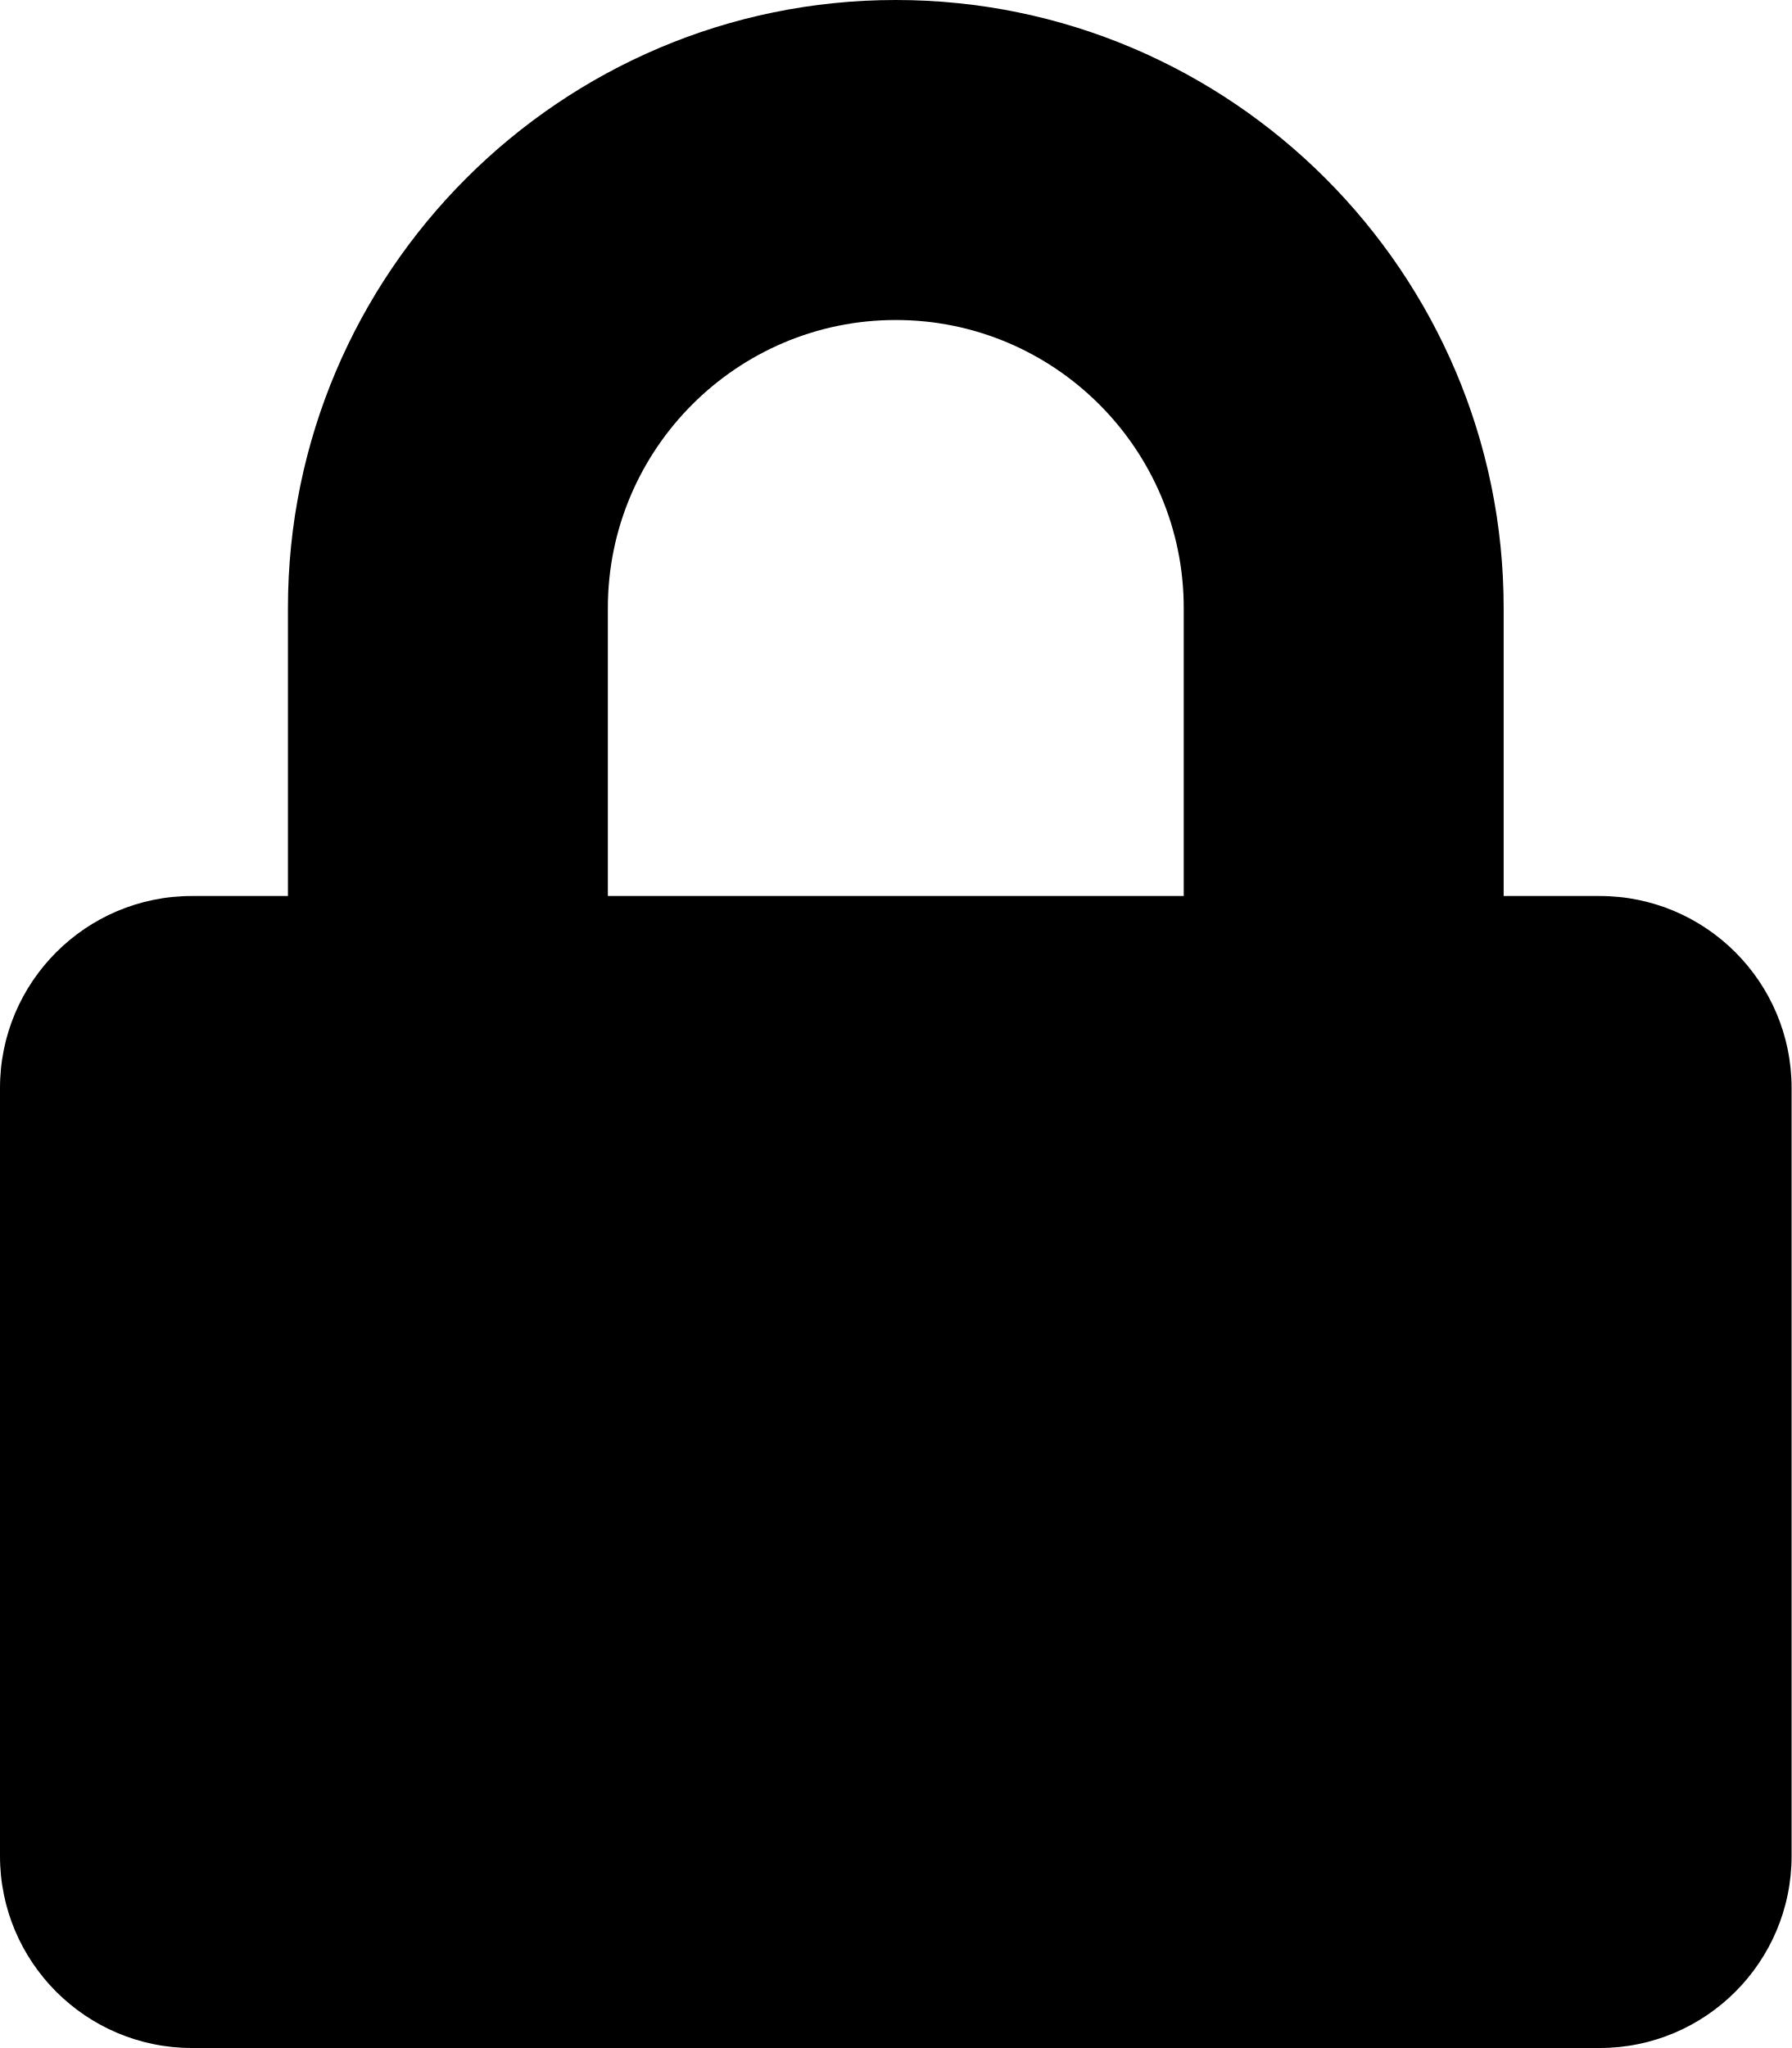
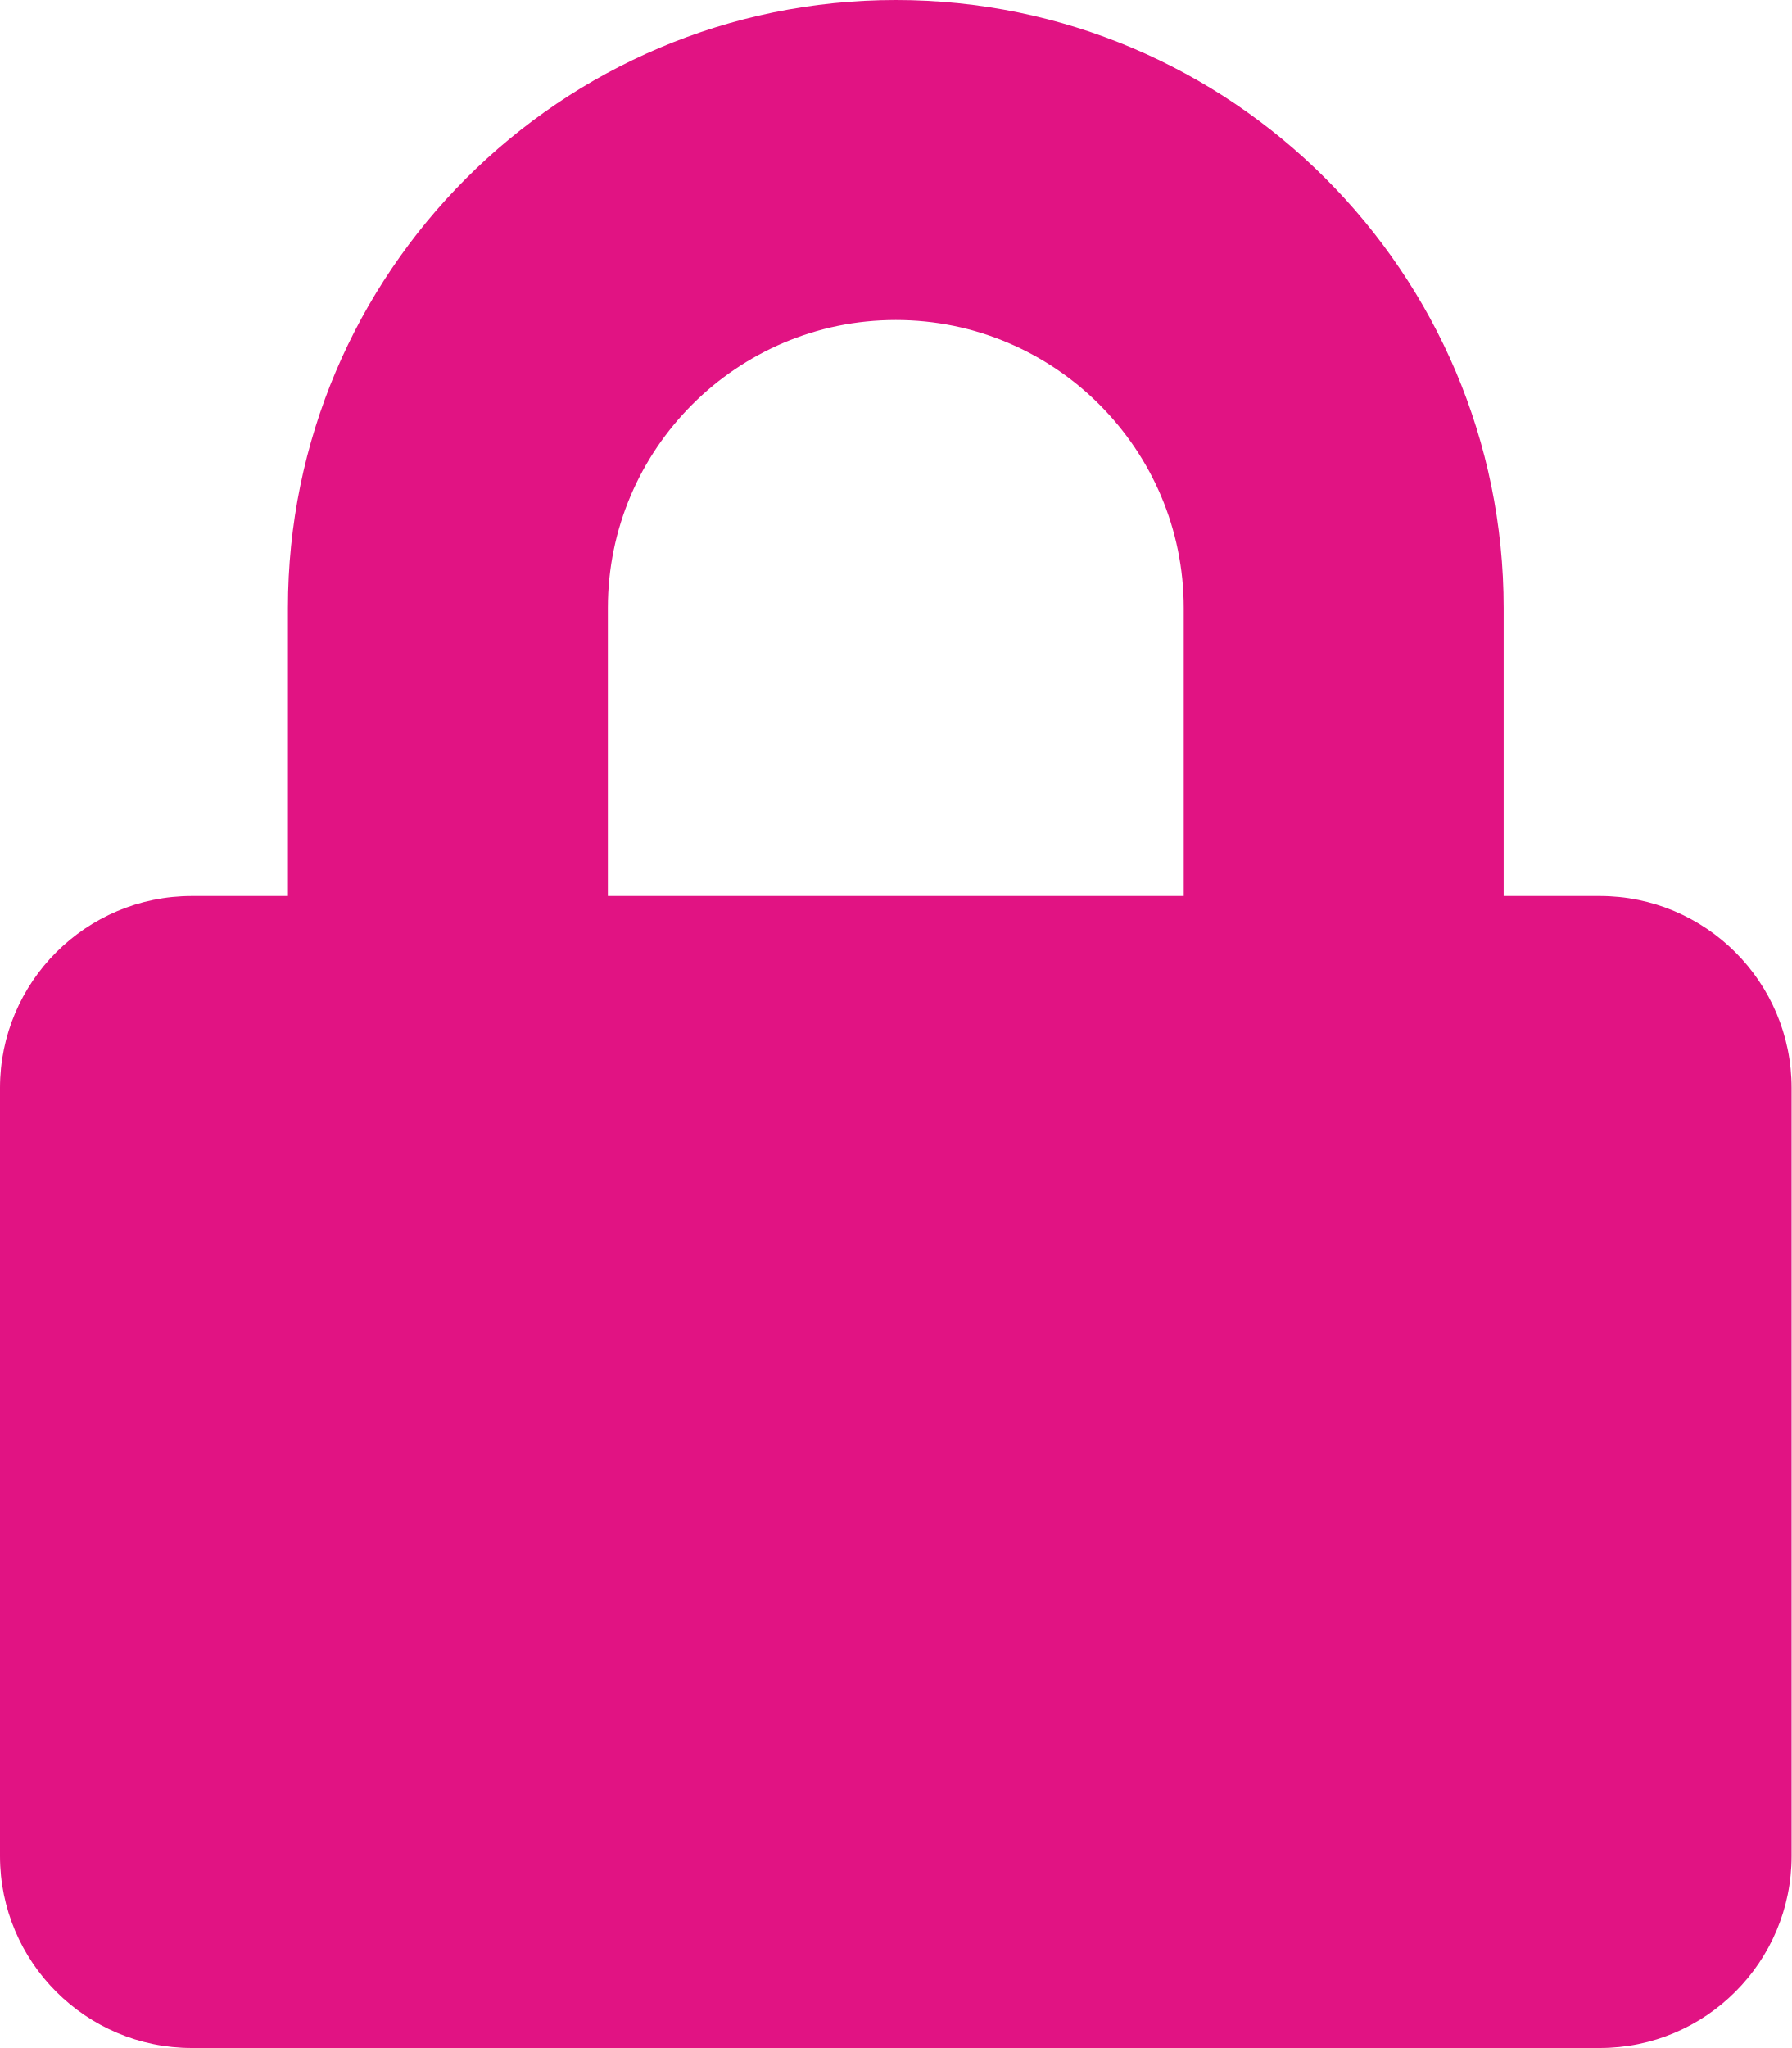
<svg xmlns="http://www.w3.org/2000/svg" aria-hidden="true" focusable="false" data-prefix="fas" data-icon="lock" class="svg-inline--fa fa-lock fa-w-14" role="img" viewBox="0 0 448 512">
-   <path fill="currentColor" d="M400 224h-24v-72C376 68.2 307.8 0 224 0S72 68.2 72 152v72H48c-26.5 0-48 21.5-48 48v192c0 26.5 21.5 48 48 48h352c26.5 0 48-21.5 48-48V272c0-26.5-21.5-48-48-48zm-104 0H152v-72c0-39.7 32.3-72 72-72s72 32.3 72 72v72z" />
+   <path fill="#E11383 " d="M400 224h-24v-72C376 68.2 307.8 0 224 0S72 68.2 72 152v72H48c-26.5 0-48 21.5-48 48v192c0 26.5 21.5 48 48 48h352c26.5 0 48-21.5 48-48V272c0-26.5-21.5-48-48-48zm-104 0H152v-72c0-39.7 32.3-72 72-72s72 32.3 72 72v72z" />
</svg>
